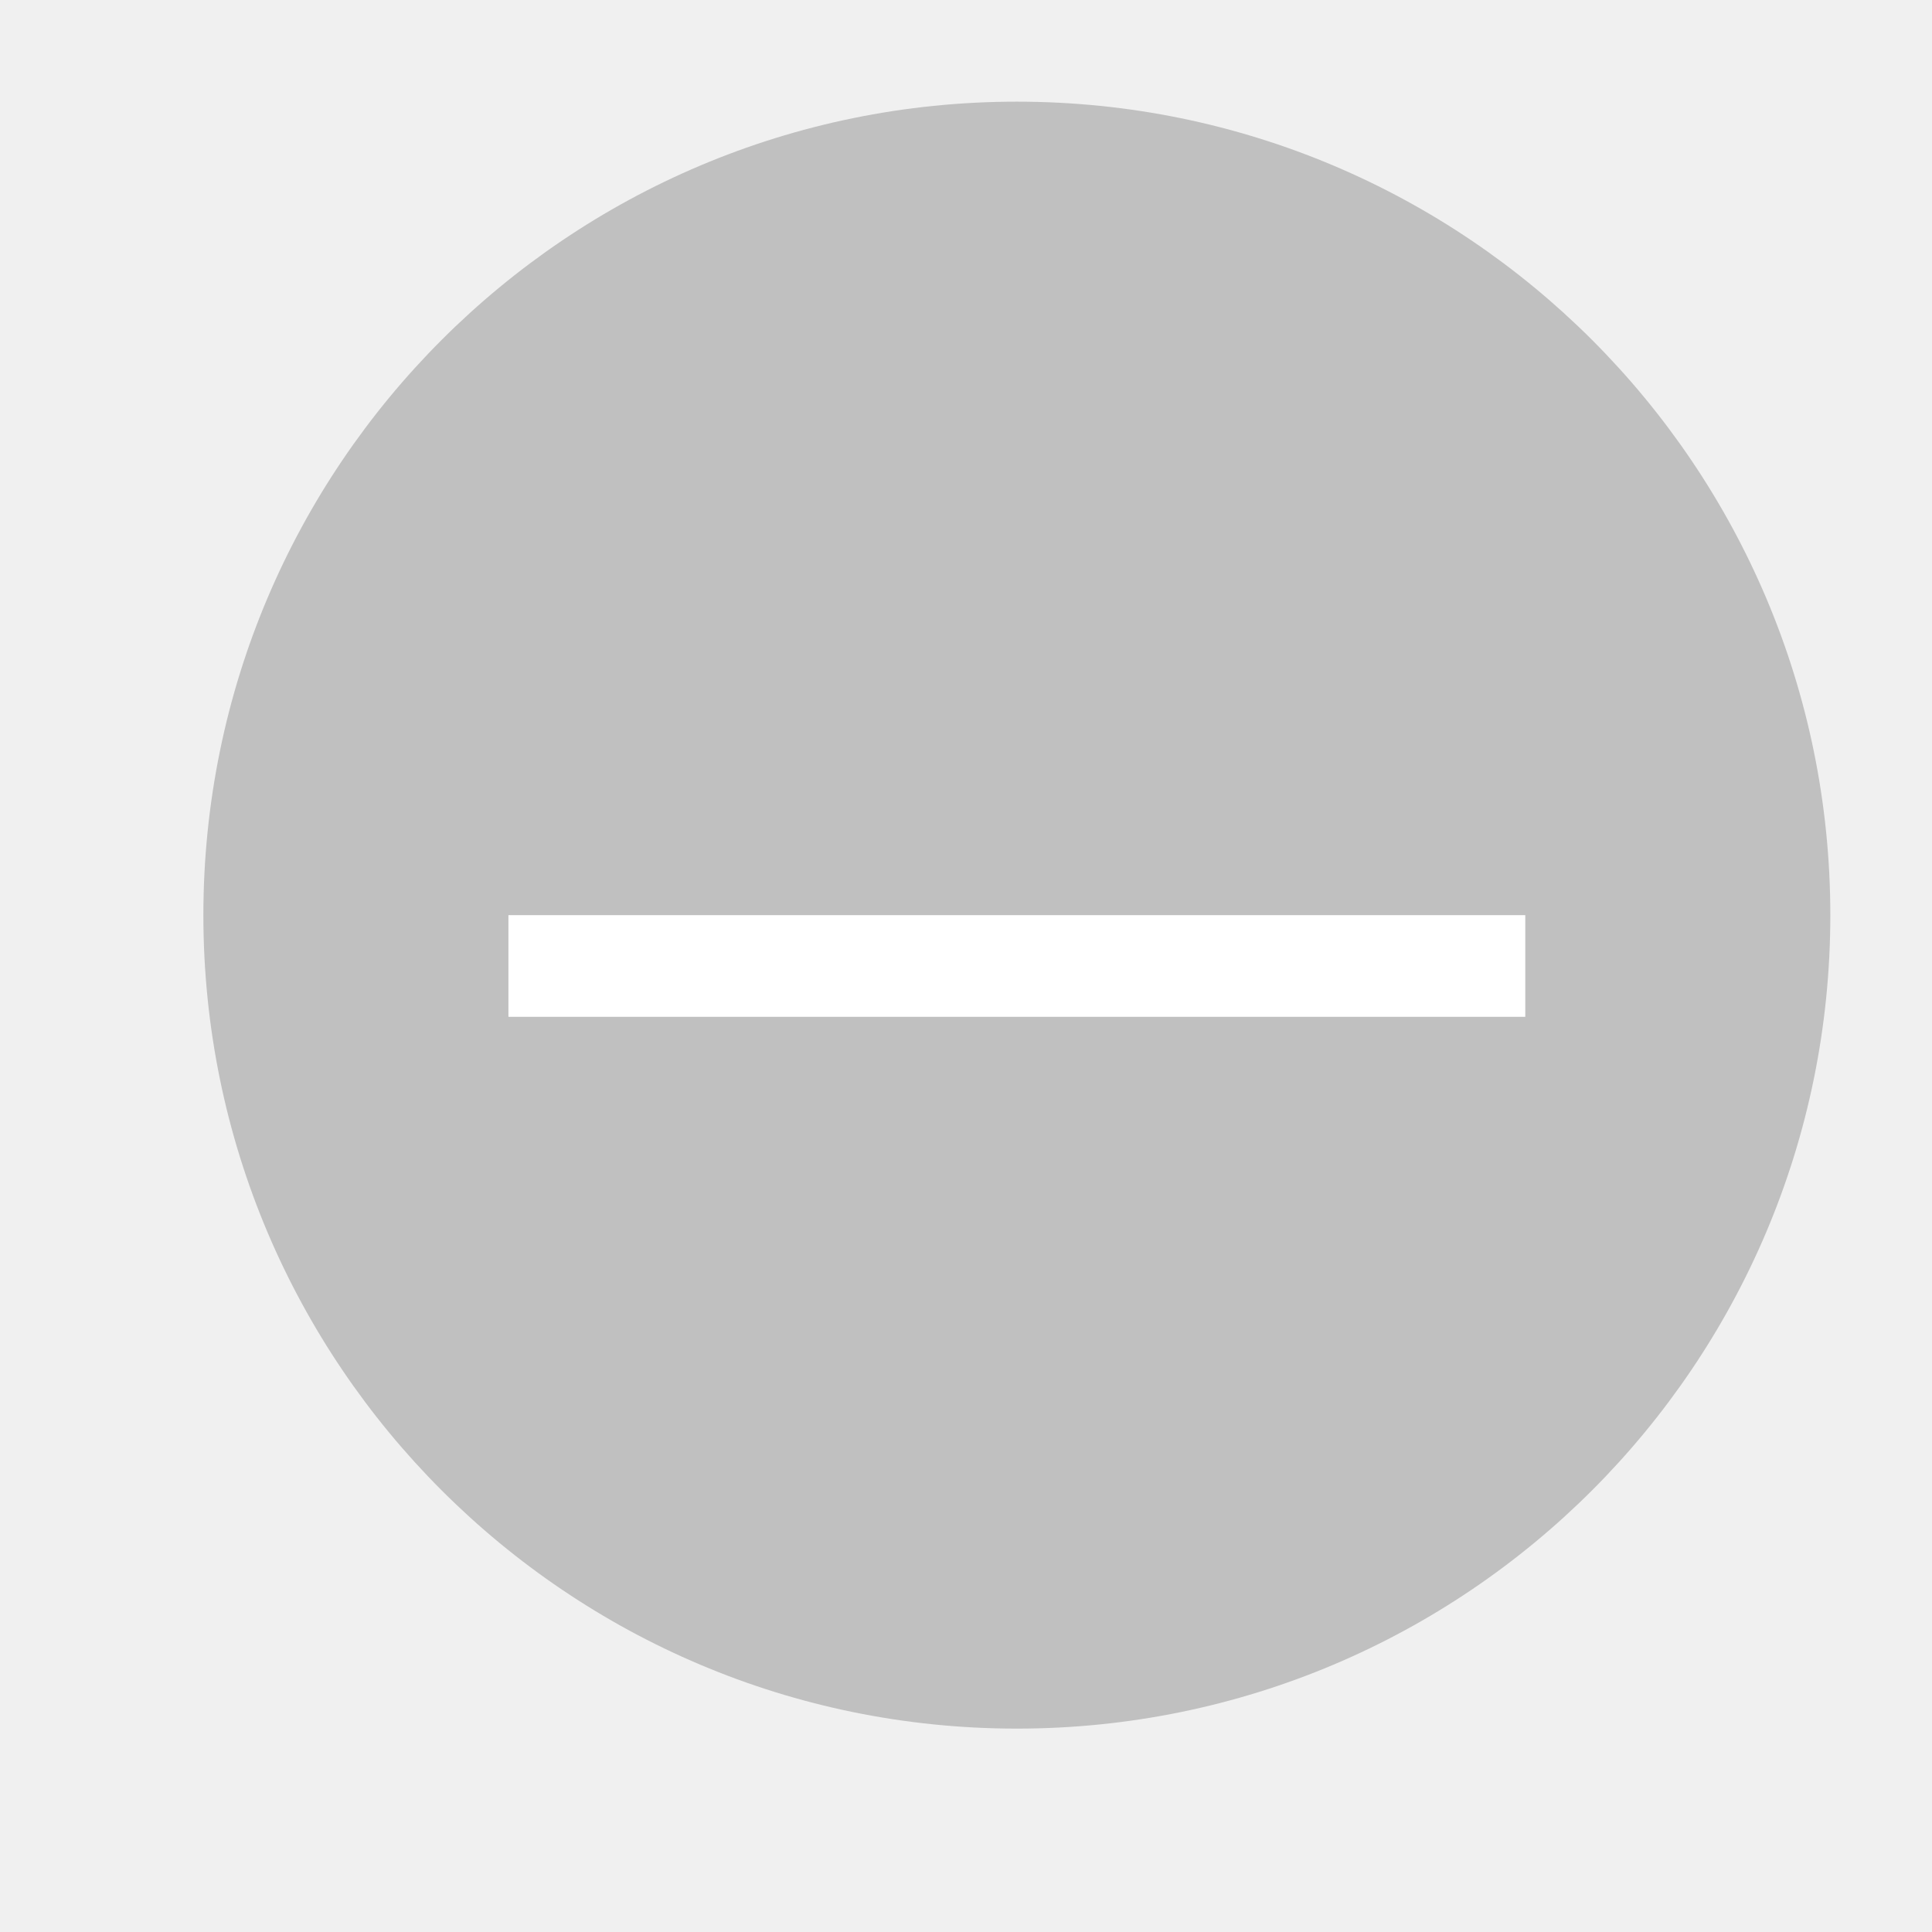
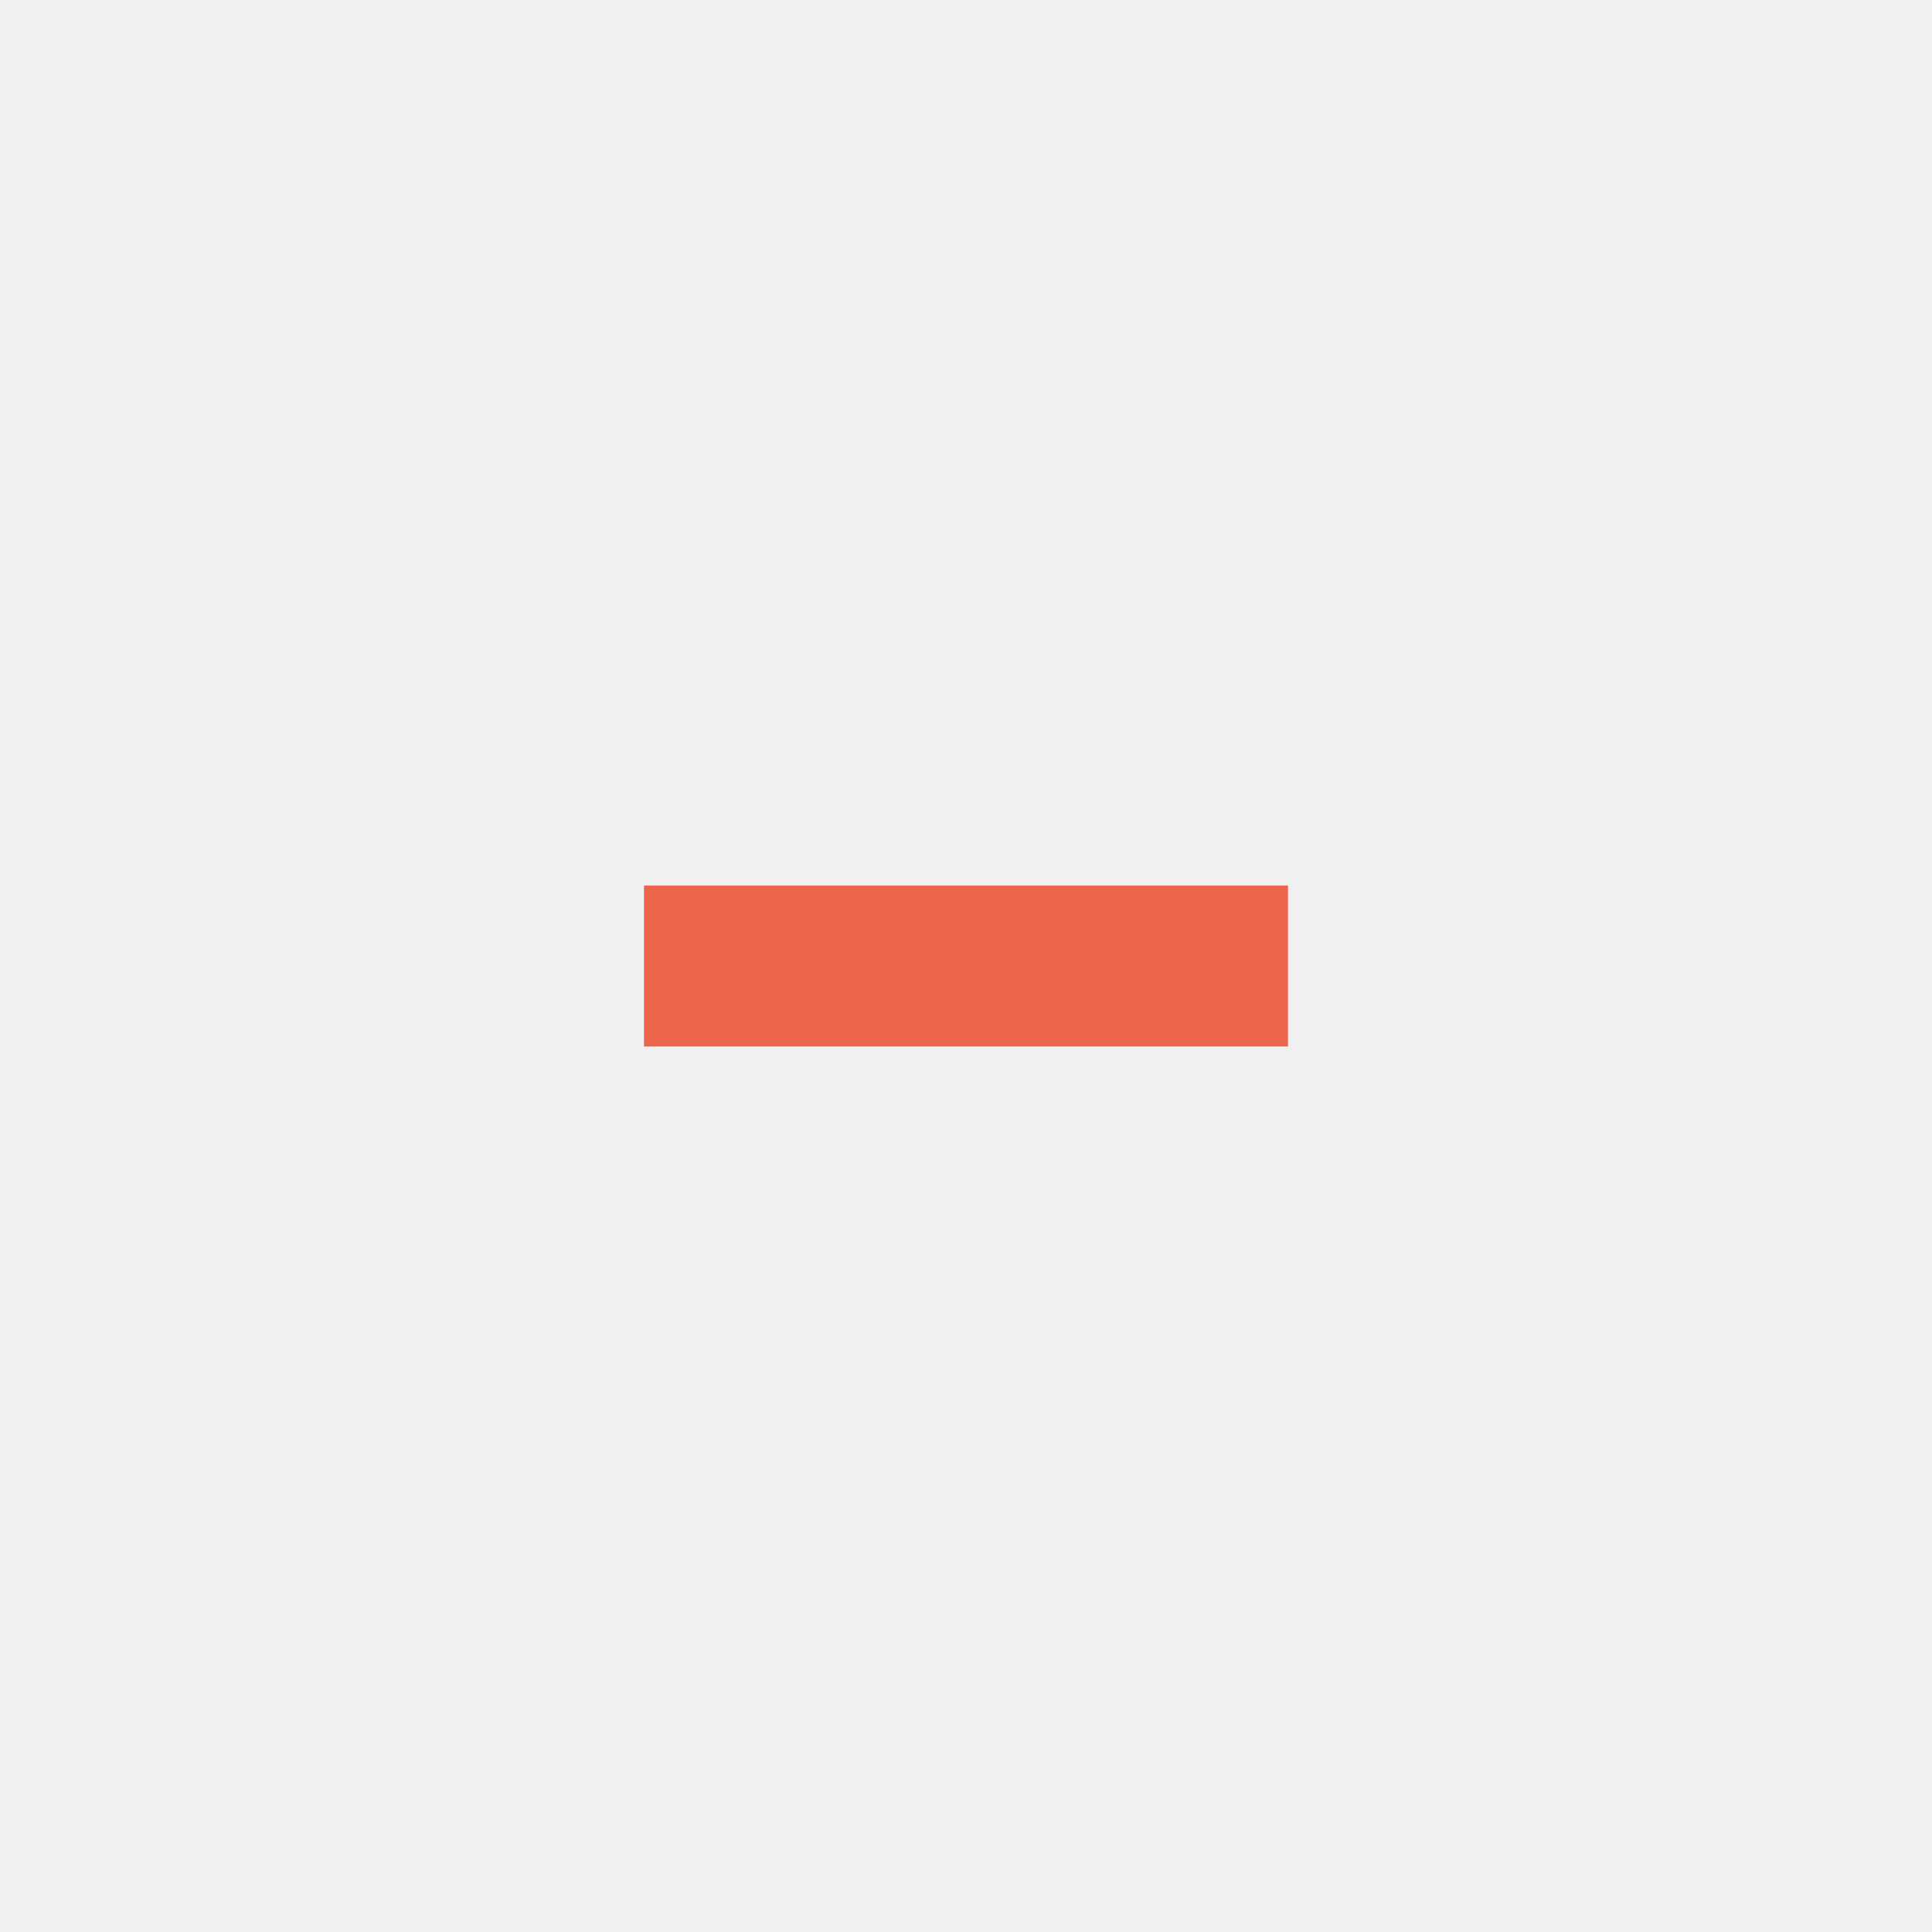
- <svg xmlns="http://www.w3.org/2000/svg" xmlns:xlink="http://www.w3.org/1999/xlink" width="19" height="19" id="svg4875" version="1.1" viewBox="0 0 19 19">
-   <defs id="defs4877">
-     <linearGradient xlink:href="#linearGradient4809" id="linearGradient4795" gradientUnits="userSpaceOnUse" gradientTransform="translate(-1072.362,-1053.362)" x1="2" y1="1062.862" x2="17" y2="1062.862" />
-     <linearGradient id="linearGradient4809">
-       <stop style="stop-color:#5a5955;stop-opacity:1" offset="0" id="stop4511" />
-       <stop id="stop4517" offset="0.5" style="stop-color:#75746d;stop-opacity:1" />
-       <stop style="stop-color:#8e8d88;stop-opacity:1" offset="1" id="stop4513" />
-     </linearGradient>
-     <linearGradient xlink:href="#linearGradient4521" id="linearGradient4797" gradientUnits="userSpaceOnUse" gradientTransform="translate(2125.724,0)" x1="-1070.362" y1="9.5" x2="-1055.362" y2="9.5" />
-     <linearGradient id="linearGradient4521">
-       <stop style="stop-color:#ffffff;stop-opacity:1;" offset="0" id="stop4523" />
-       <stop style="stop-color:#ffffff;stop-opacity:0;" offset="1" id="stop4525" />
-     </linearGradient>
-     <linearGradient xlink:href="#linearGradient4521" id="linearGradient4799" gradientUnits="userSpaceOnUse" gradientTransform="matrix(1.035712,0,0,1.035712,2163.681,-0.3392617)" x1="-1070.362" y1="9.5" x2="-1055.362" y2="9.5" />
-   </defs>
-   <g id="layer1" transform="translate(287.3571,-522.8622)">
-     <circle style="fill:#000000;fill-opacity:1;stroke:none;opacity:0.2" id="path4159" cx="-277.357" cy="531.862" r="8" />
-     <rect style="fill:#ffffff;fill-opacity:1;stroke:none" id="rect4164" width="10" height="1" x="-282.357" y="531.862" />
-   </g>
+ <svg xmlns="http://www.w3.org/2000/svg" version="1.1" x="0px" y="0px" width="24px" height="24px" viewBox="0 0 24 24" xml:space="preserve" id="svg2">
+   <defs id="defs8" />
+   <rect x="8" y="11" fill="#f0544c" width="8" height="2" id="rect4" style="fill:#ec644b;fill-opacity:1" />
</svg>
